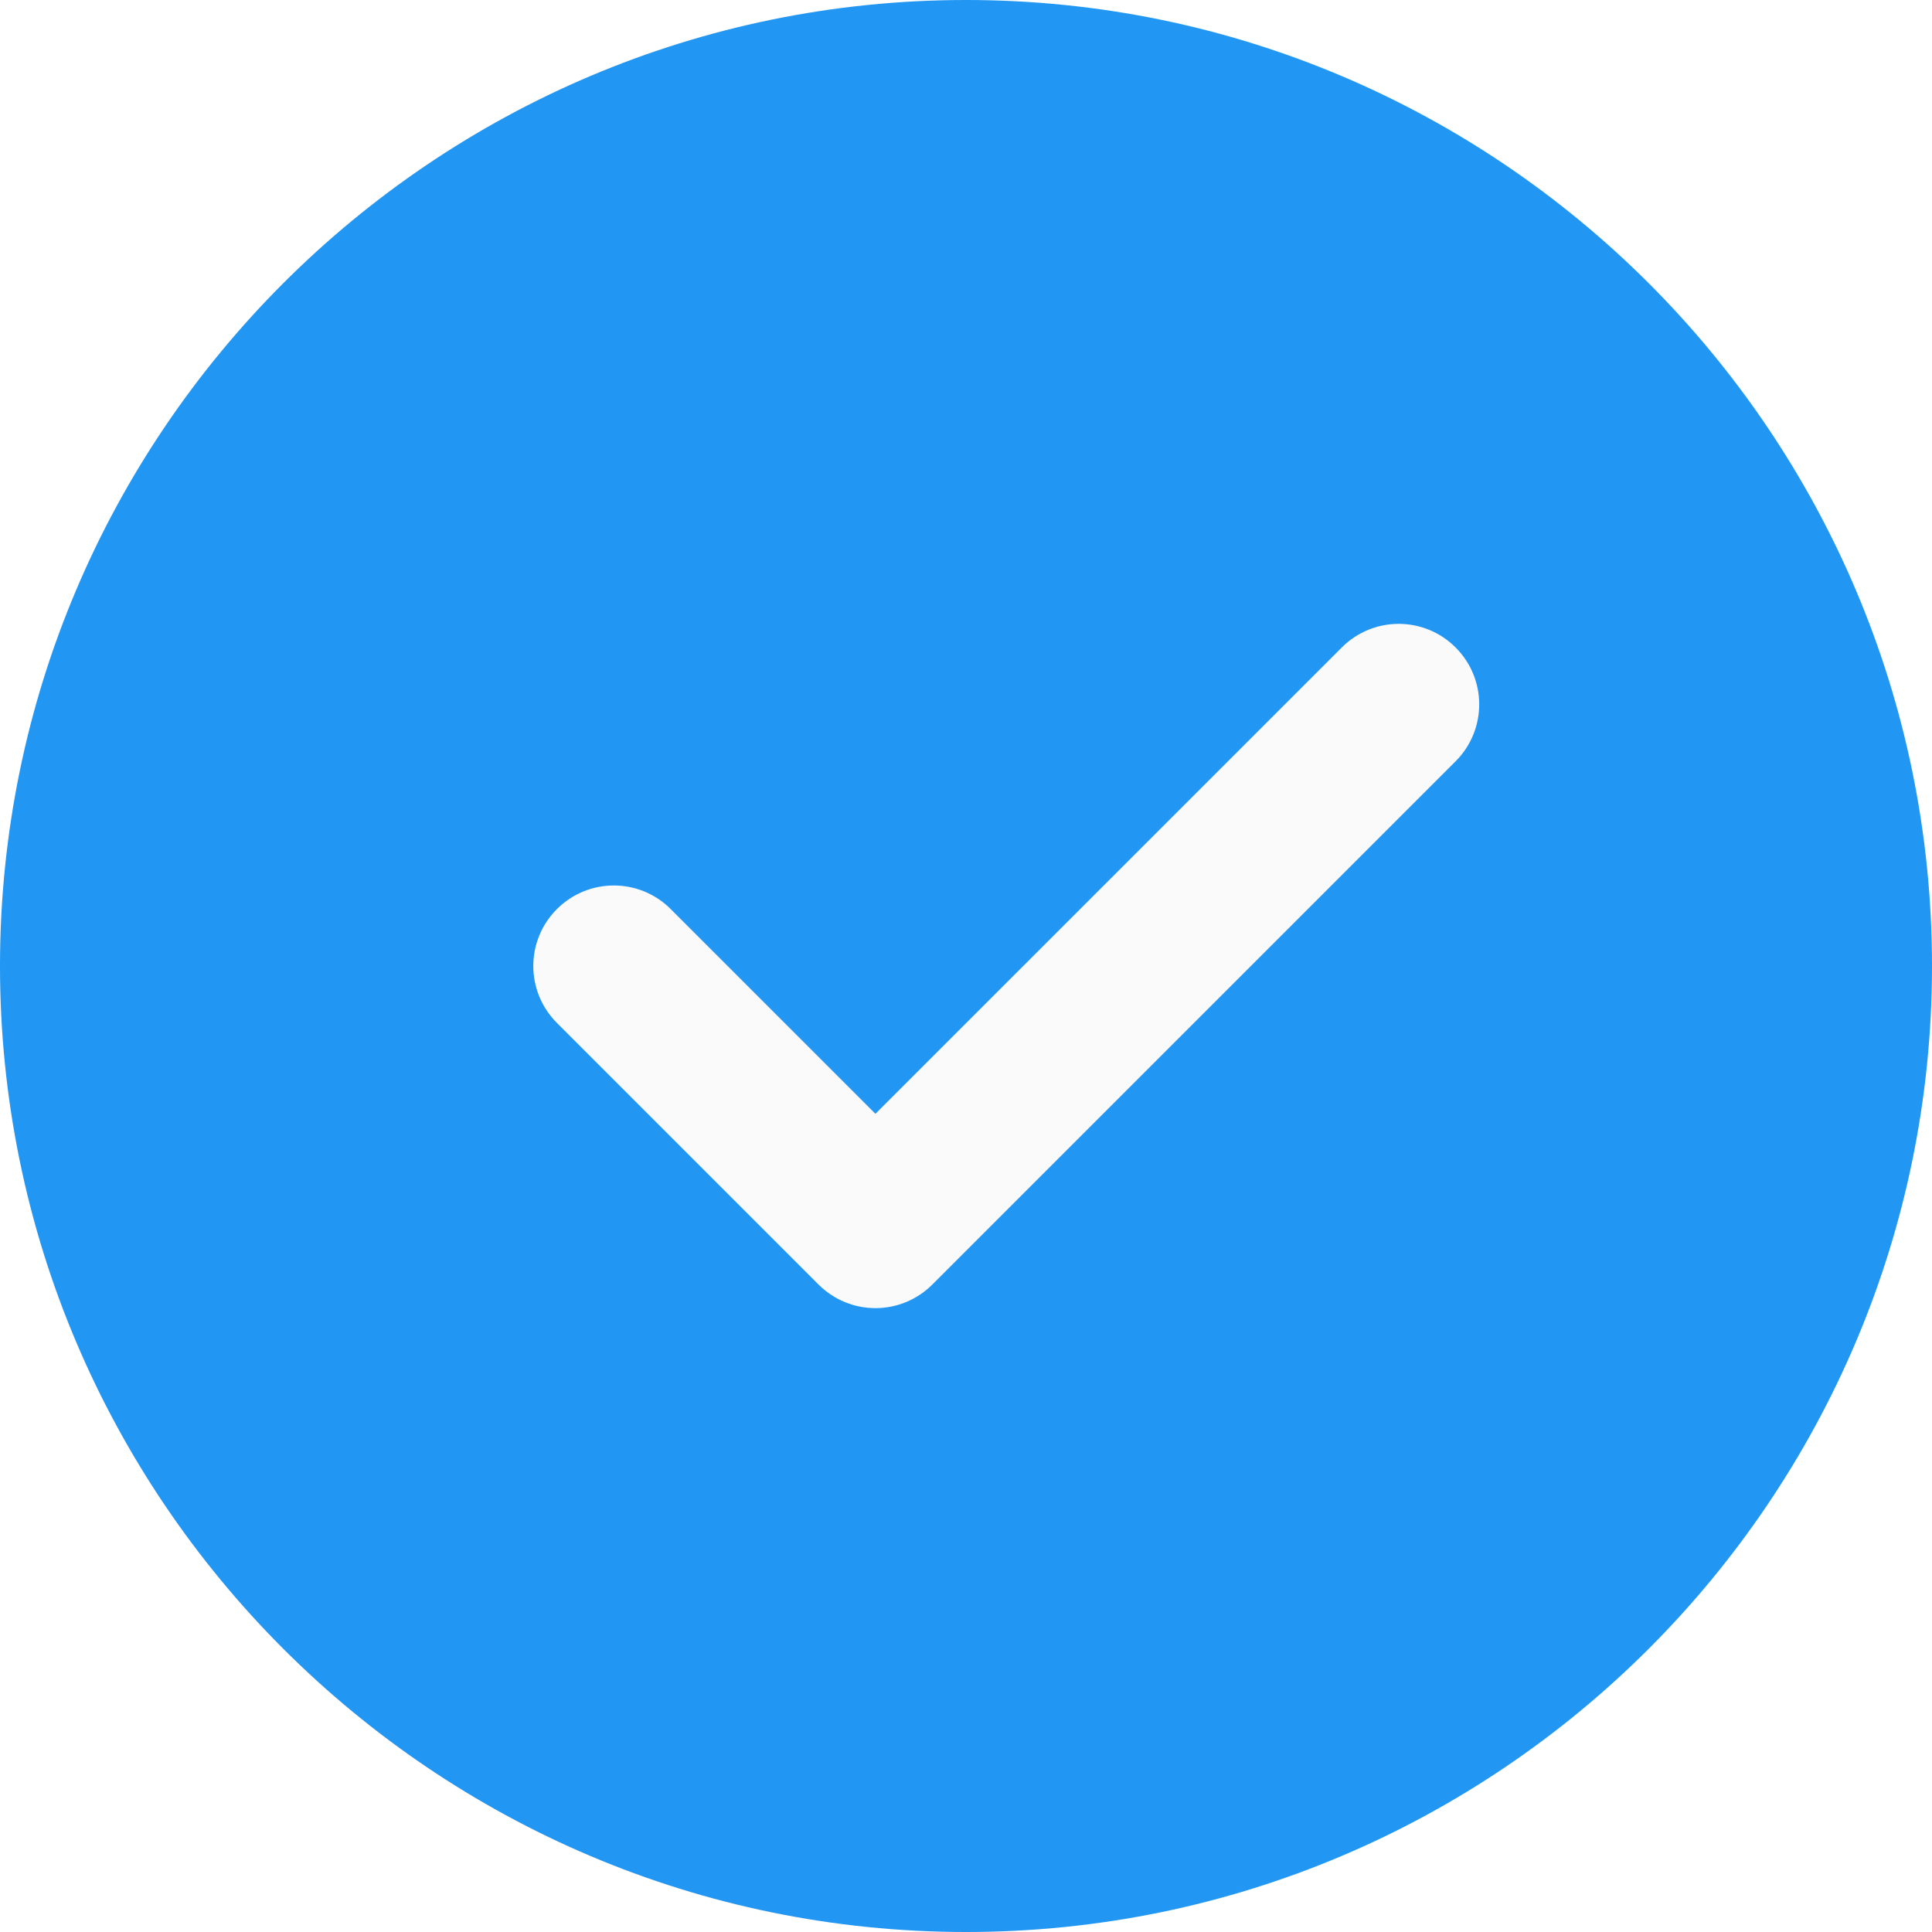
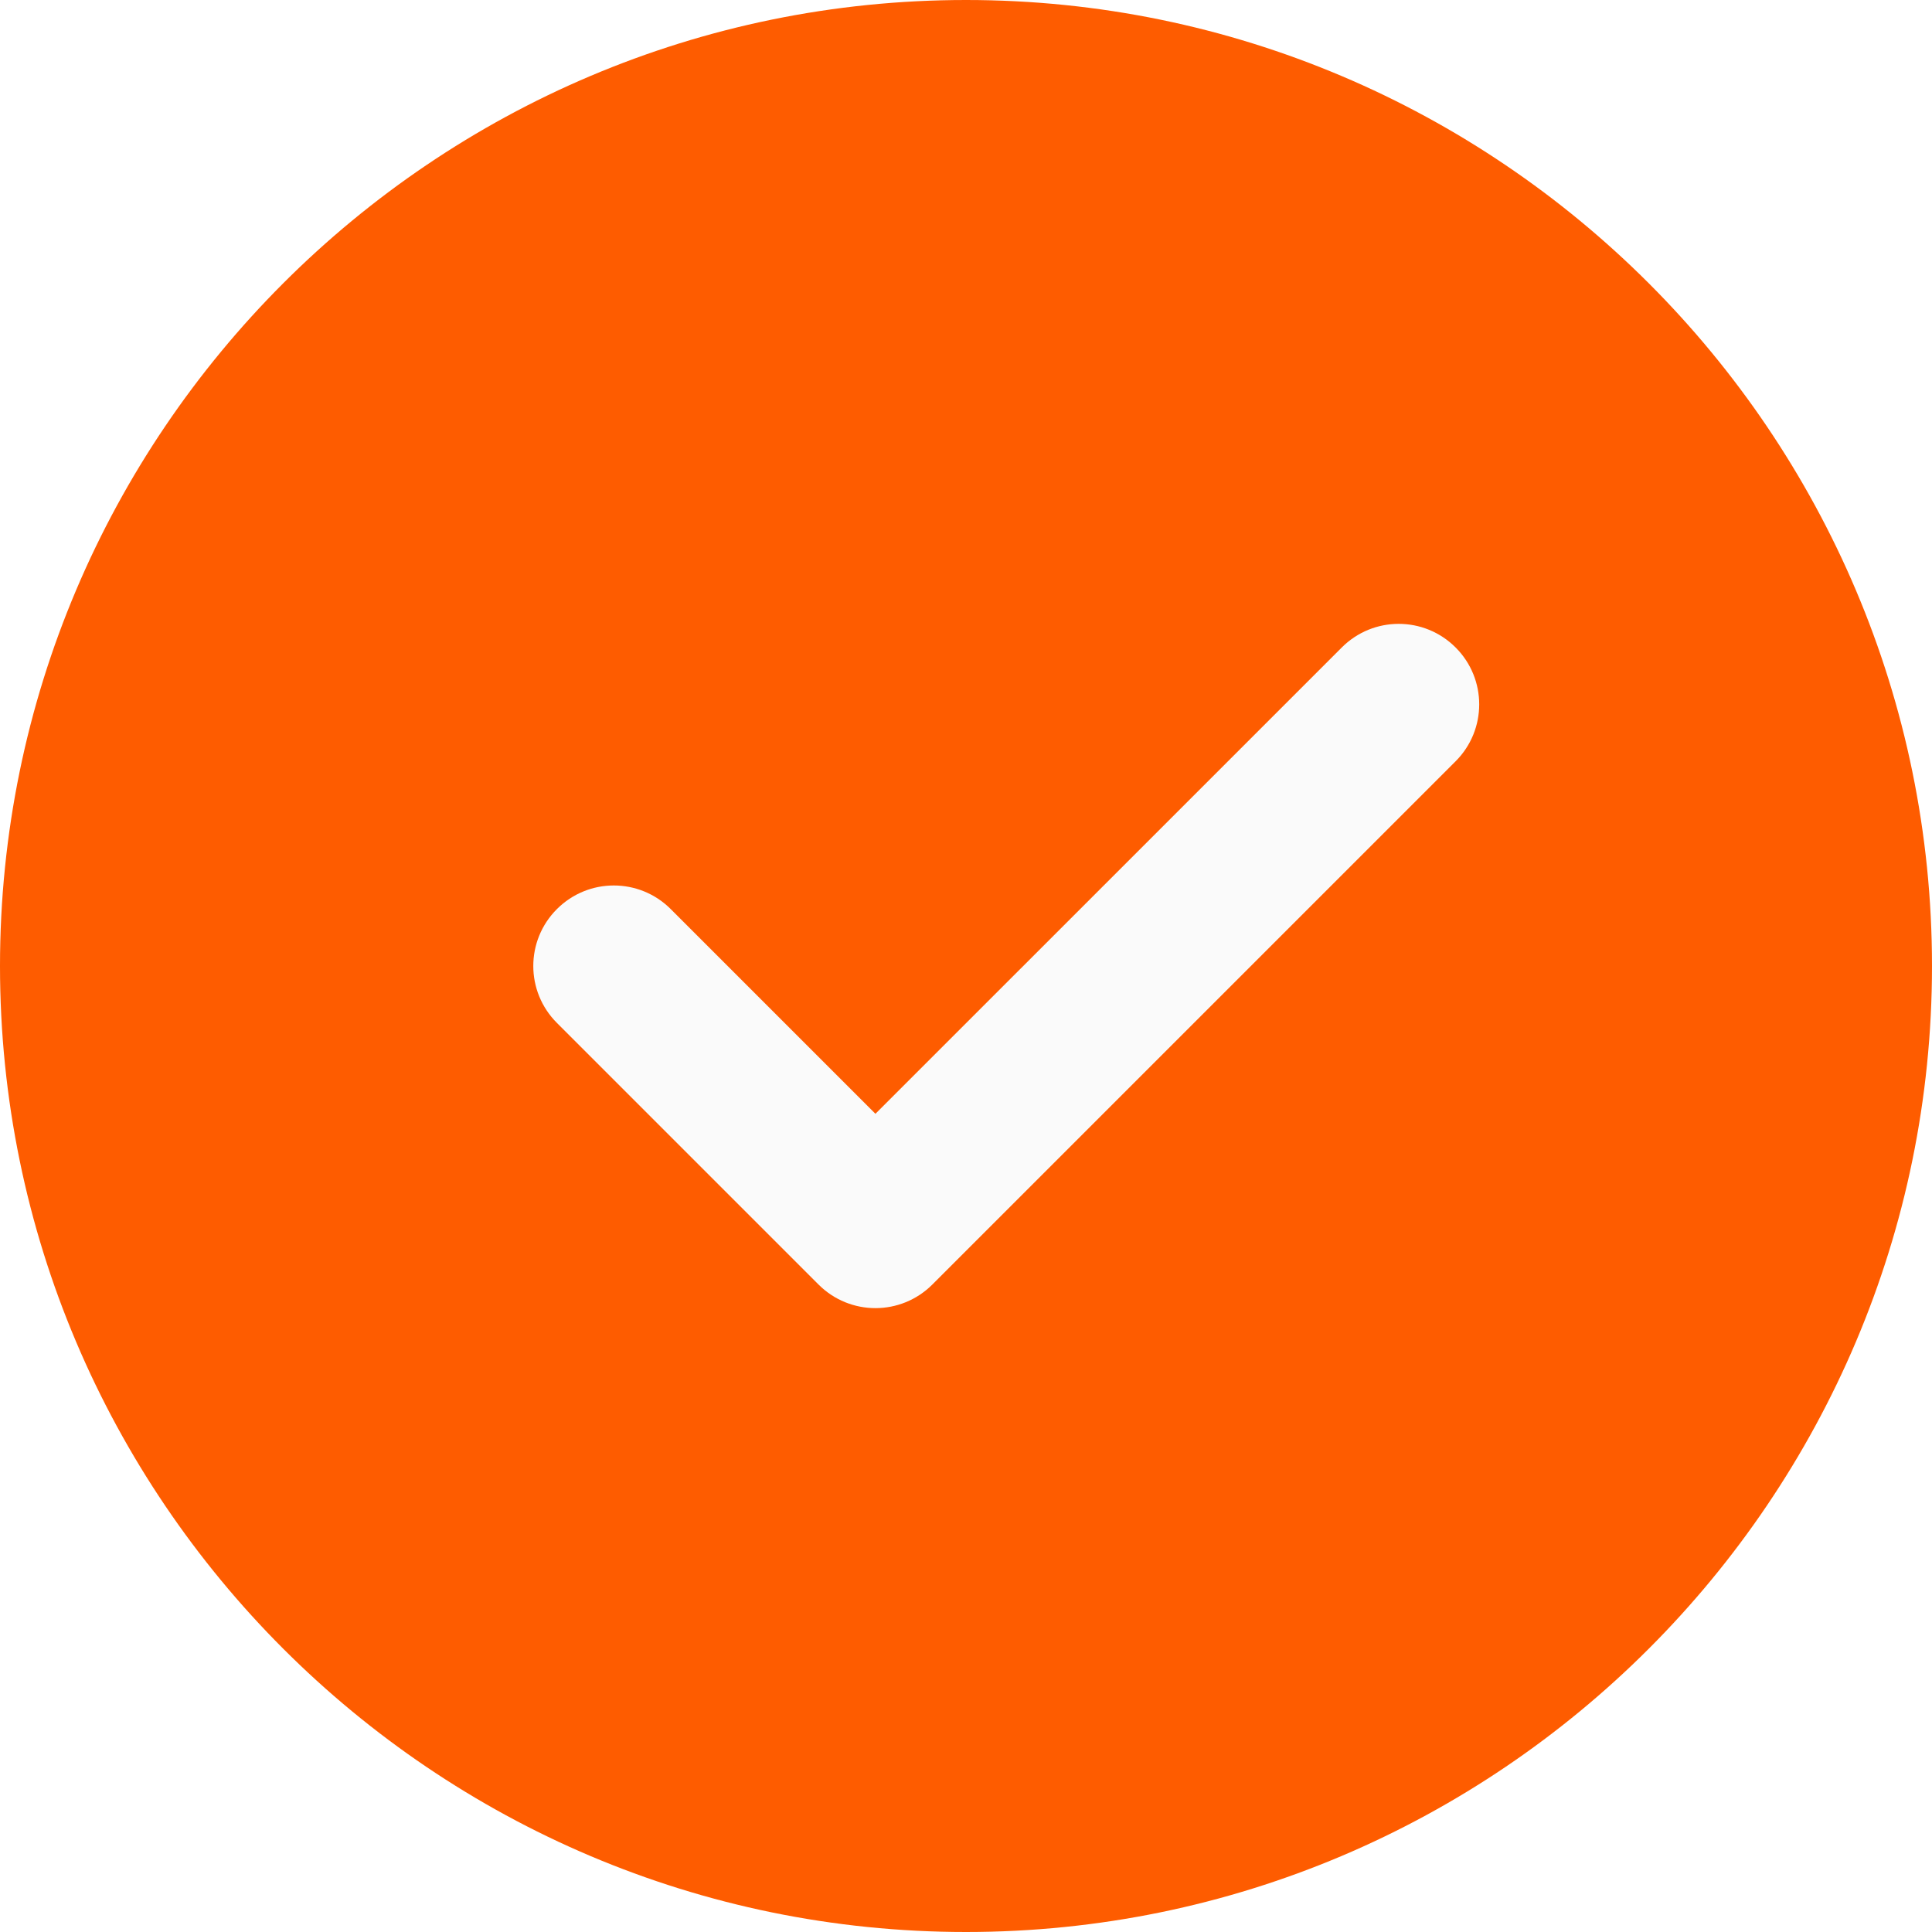
<svg xmlns="http://www.w3.org/2000/svg" height="512pt" viewBox="0 0 512 512" width="512pt">
-   <path d="m256 0c-141.164 0-256 114.836-256 256s114.836 256 256 256 256-114.836 256-256-114.836-256-256-256zm0 0" fill="#2196f3" />
+   <path d="m256 0c-141.164 0-256 114.836-256 256s114.836 256 256 256 256-114.836 256-256-114.836-256-256-256zm0 0" fill="#FE5C00" />
  <path d="m385.75 201.75-138.668 138.664c-4.16 4.16-9.621 6.254-15.082 6.254s-10.922-2.094-15.082-6.254l-69.332-69.332c-8.344-8.34-8.344-21.824 0-30.164 8.34-8.344 21.82-8.344 30.164 0l54.25 54.25 123.586-123.582c8.34-8.344 21.82-8.344 30.164 0 8.34 8.34 8.34 21.82 0 30.164zm0 0" fill="#fafafa" />
</svg>
